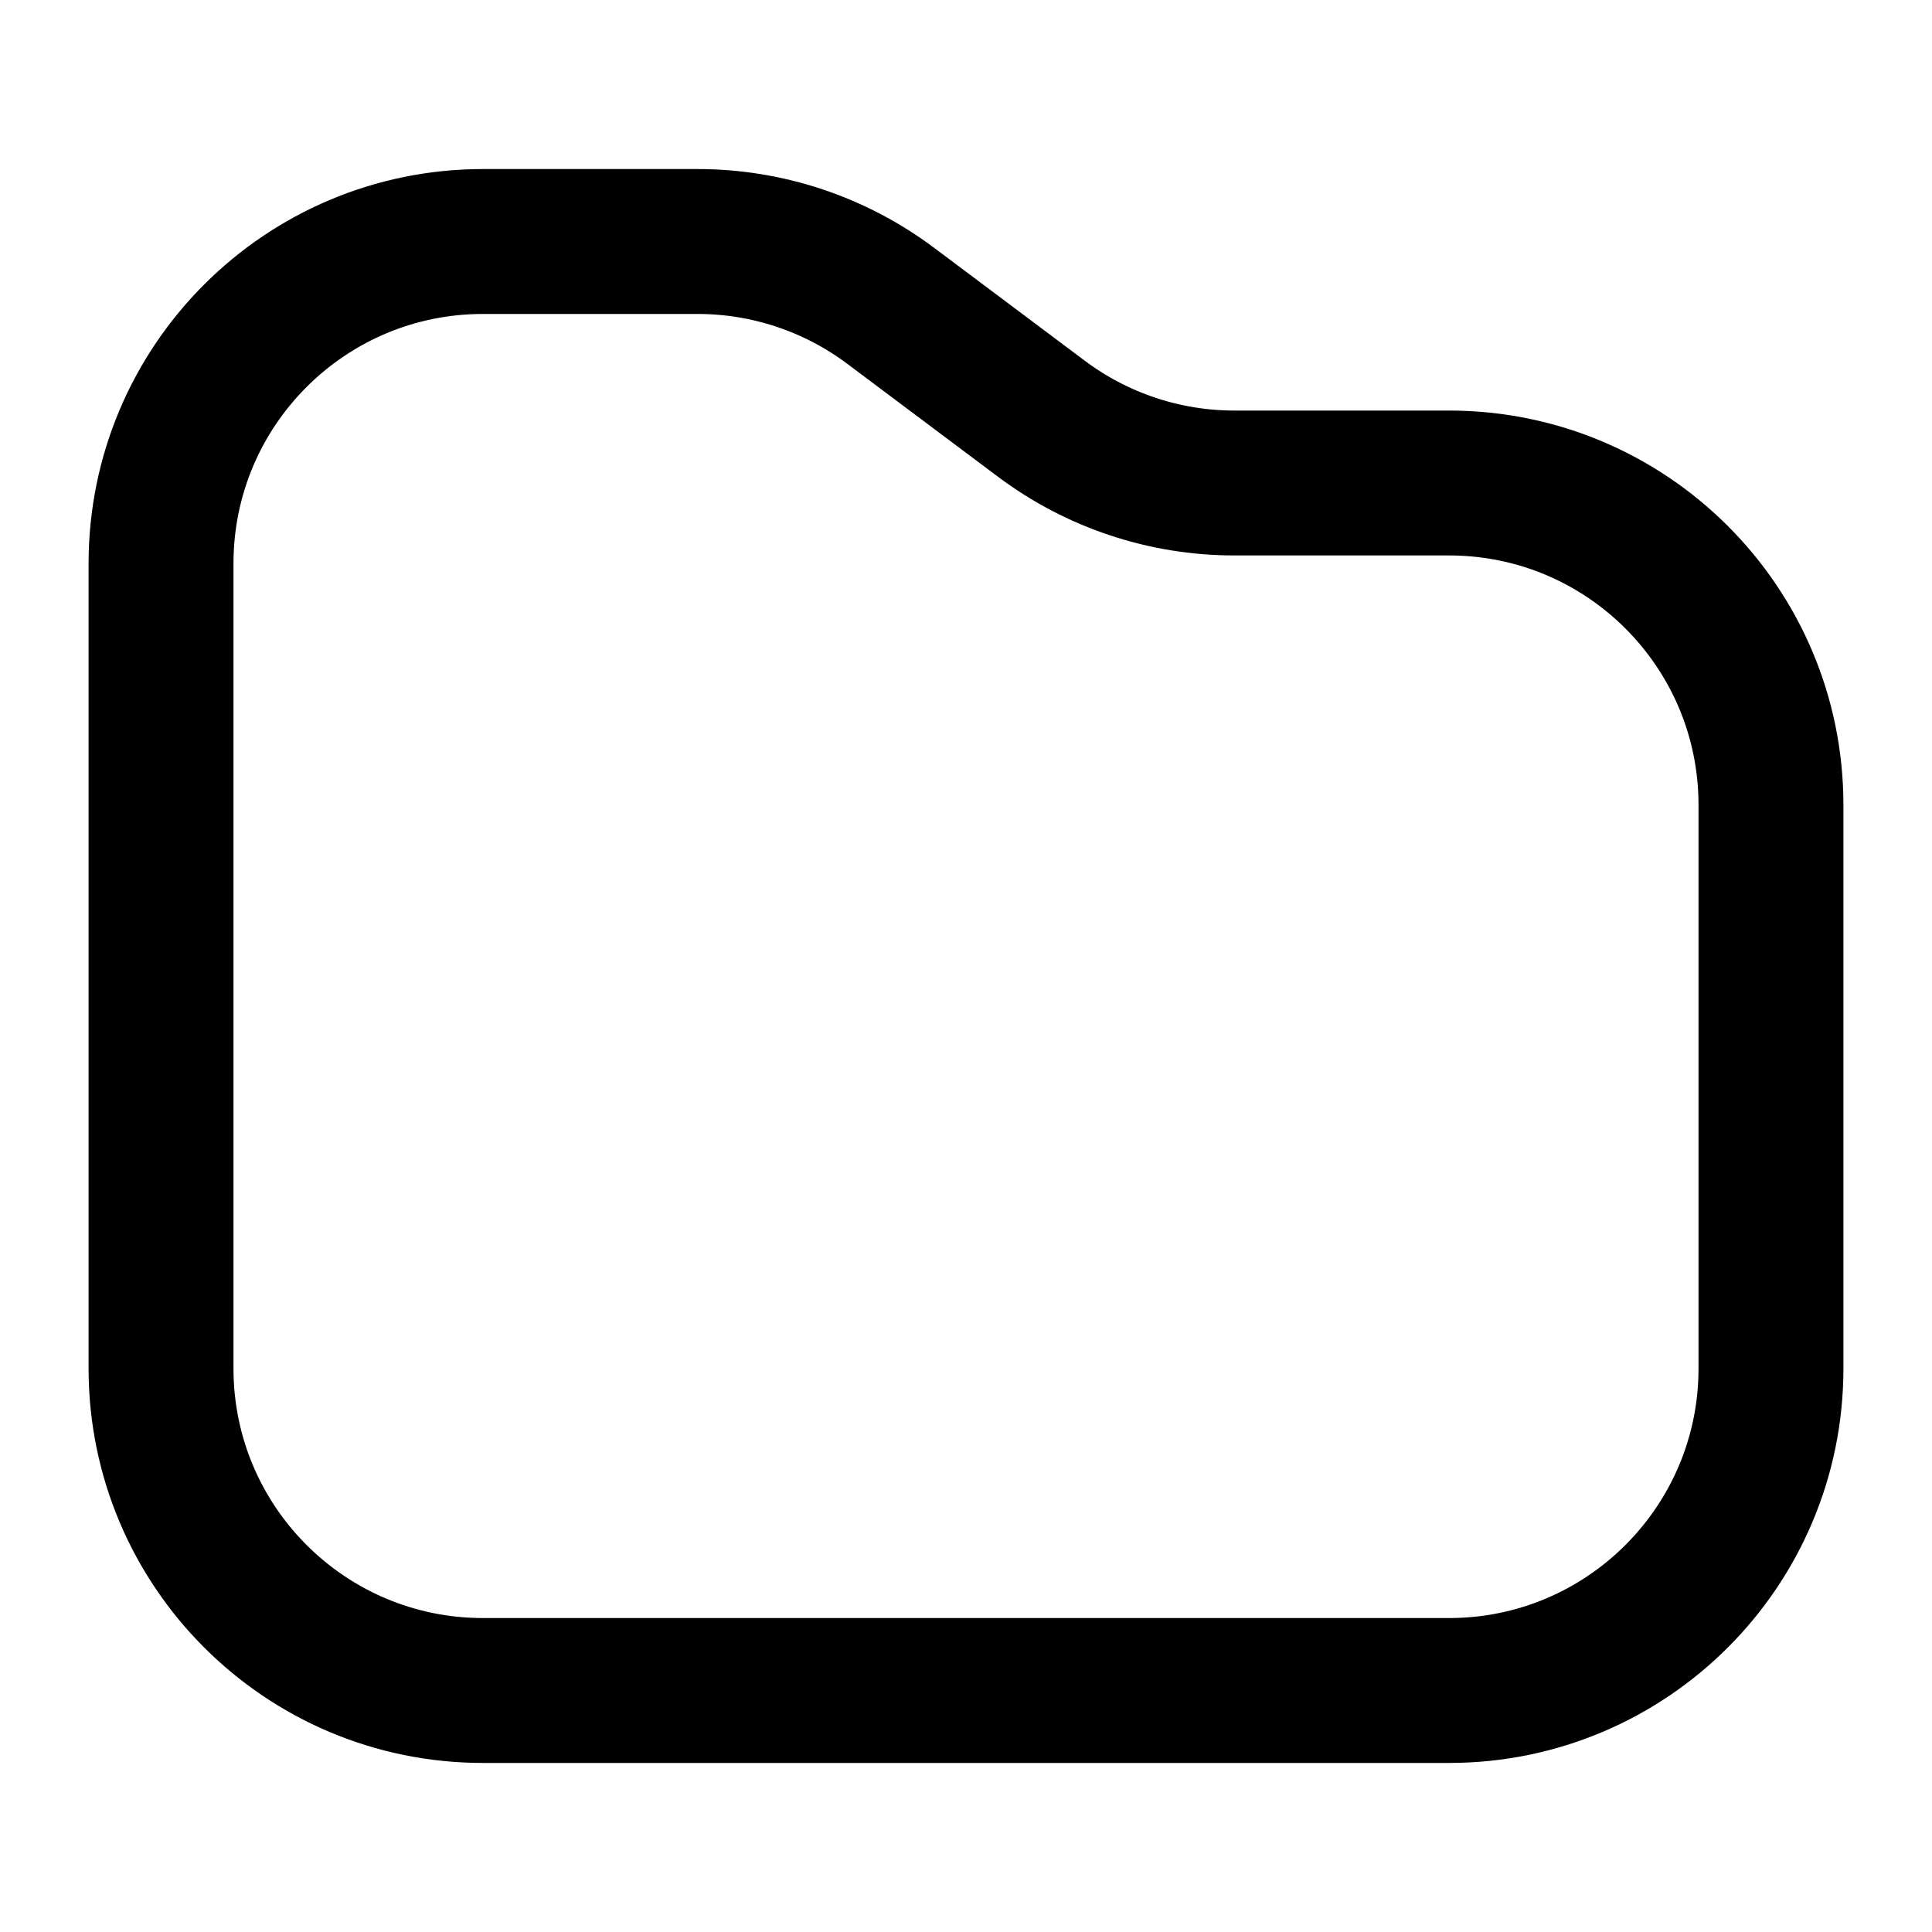
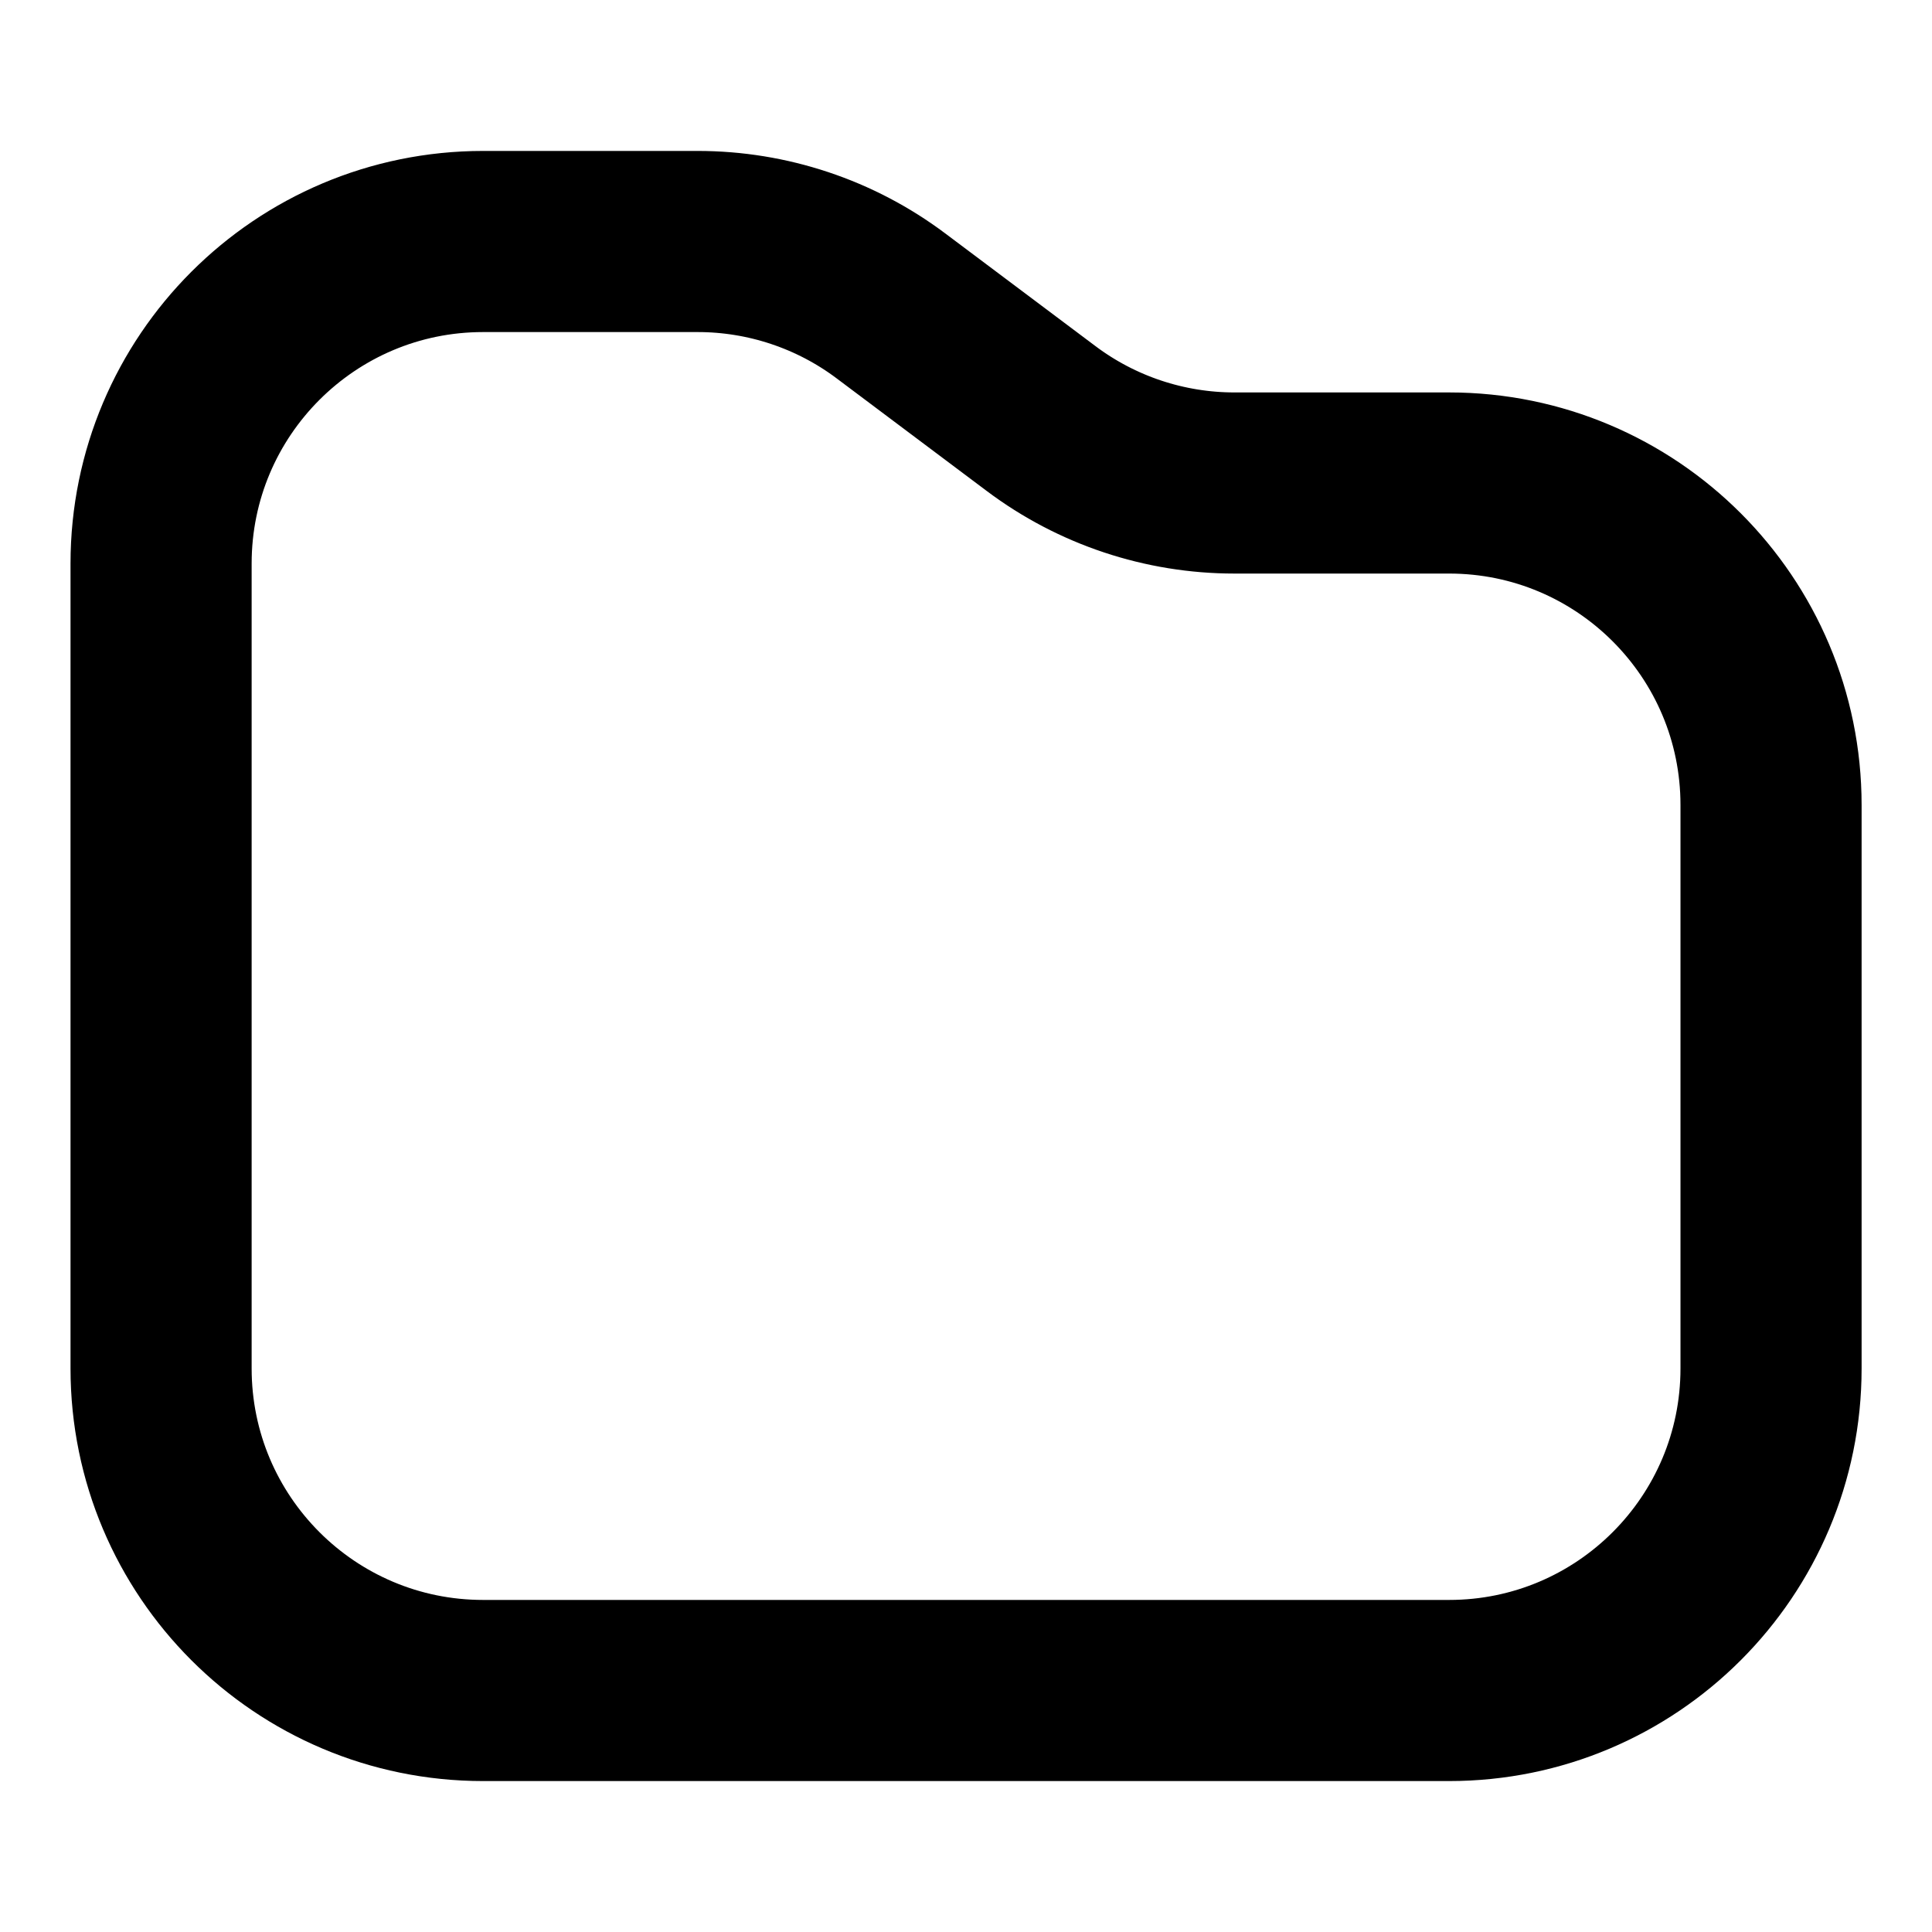
- <svg xmlns="http://www.w3.org/2000/svg" width="20" height="20" viewBox="0 0 20 20" fill="none">
-   <g id="Huge-icon/files and folder/outline/folder 03">
-     <path id="Vector 239" d="M18.333 14.167V8.333C18.333 6.492 16.841 5 15 5H12.778C12.056 5 11.355 4.766 10.778 4.333L9.222 3.167C8.645 2.734 7.943 2.5 7.222 2.5H5C3.159 2.5 1.667 3.992 1.667 5.833V14.167C1.667 16.008 3.159 17.5 5 17.5H15C16.841 17.5 18.333 16.008 18.333 14.167Z" stroke="currentColor" stroke-width="1.5" stroke-linecap="round" stroke-linejoin="round" />
-   </g>
+ <svg xmlns="http://www.w3.org/2000/svg" width="16" height="16" viewBox="0 0 16 16" fill="none">
+   <path d="M14.667 11.333V6.667C14.667 5.194 13.473 4 12.001 4H10.223C9.646 4 9.084 3.813 8.623 3.467L7.378 2.533C6.917 2.187 6.355 2 5.778 2H4.001C2.528 2 1.334 3.194 1.334 4.667V11.333C1.334 12.806 2.528 14 4.001 14H12.001C13.473 14 14.667 12.806 14.667 11.333Z" stroke="currentColor" stroke-width="1.5" stroke-linecap="round" stroke-linejoin="round" />
</svg>
